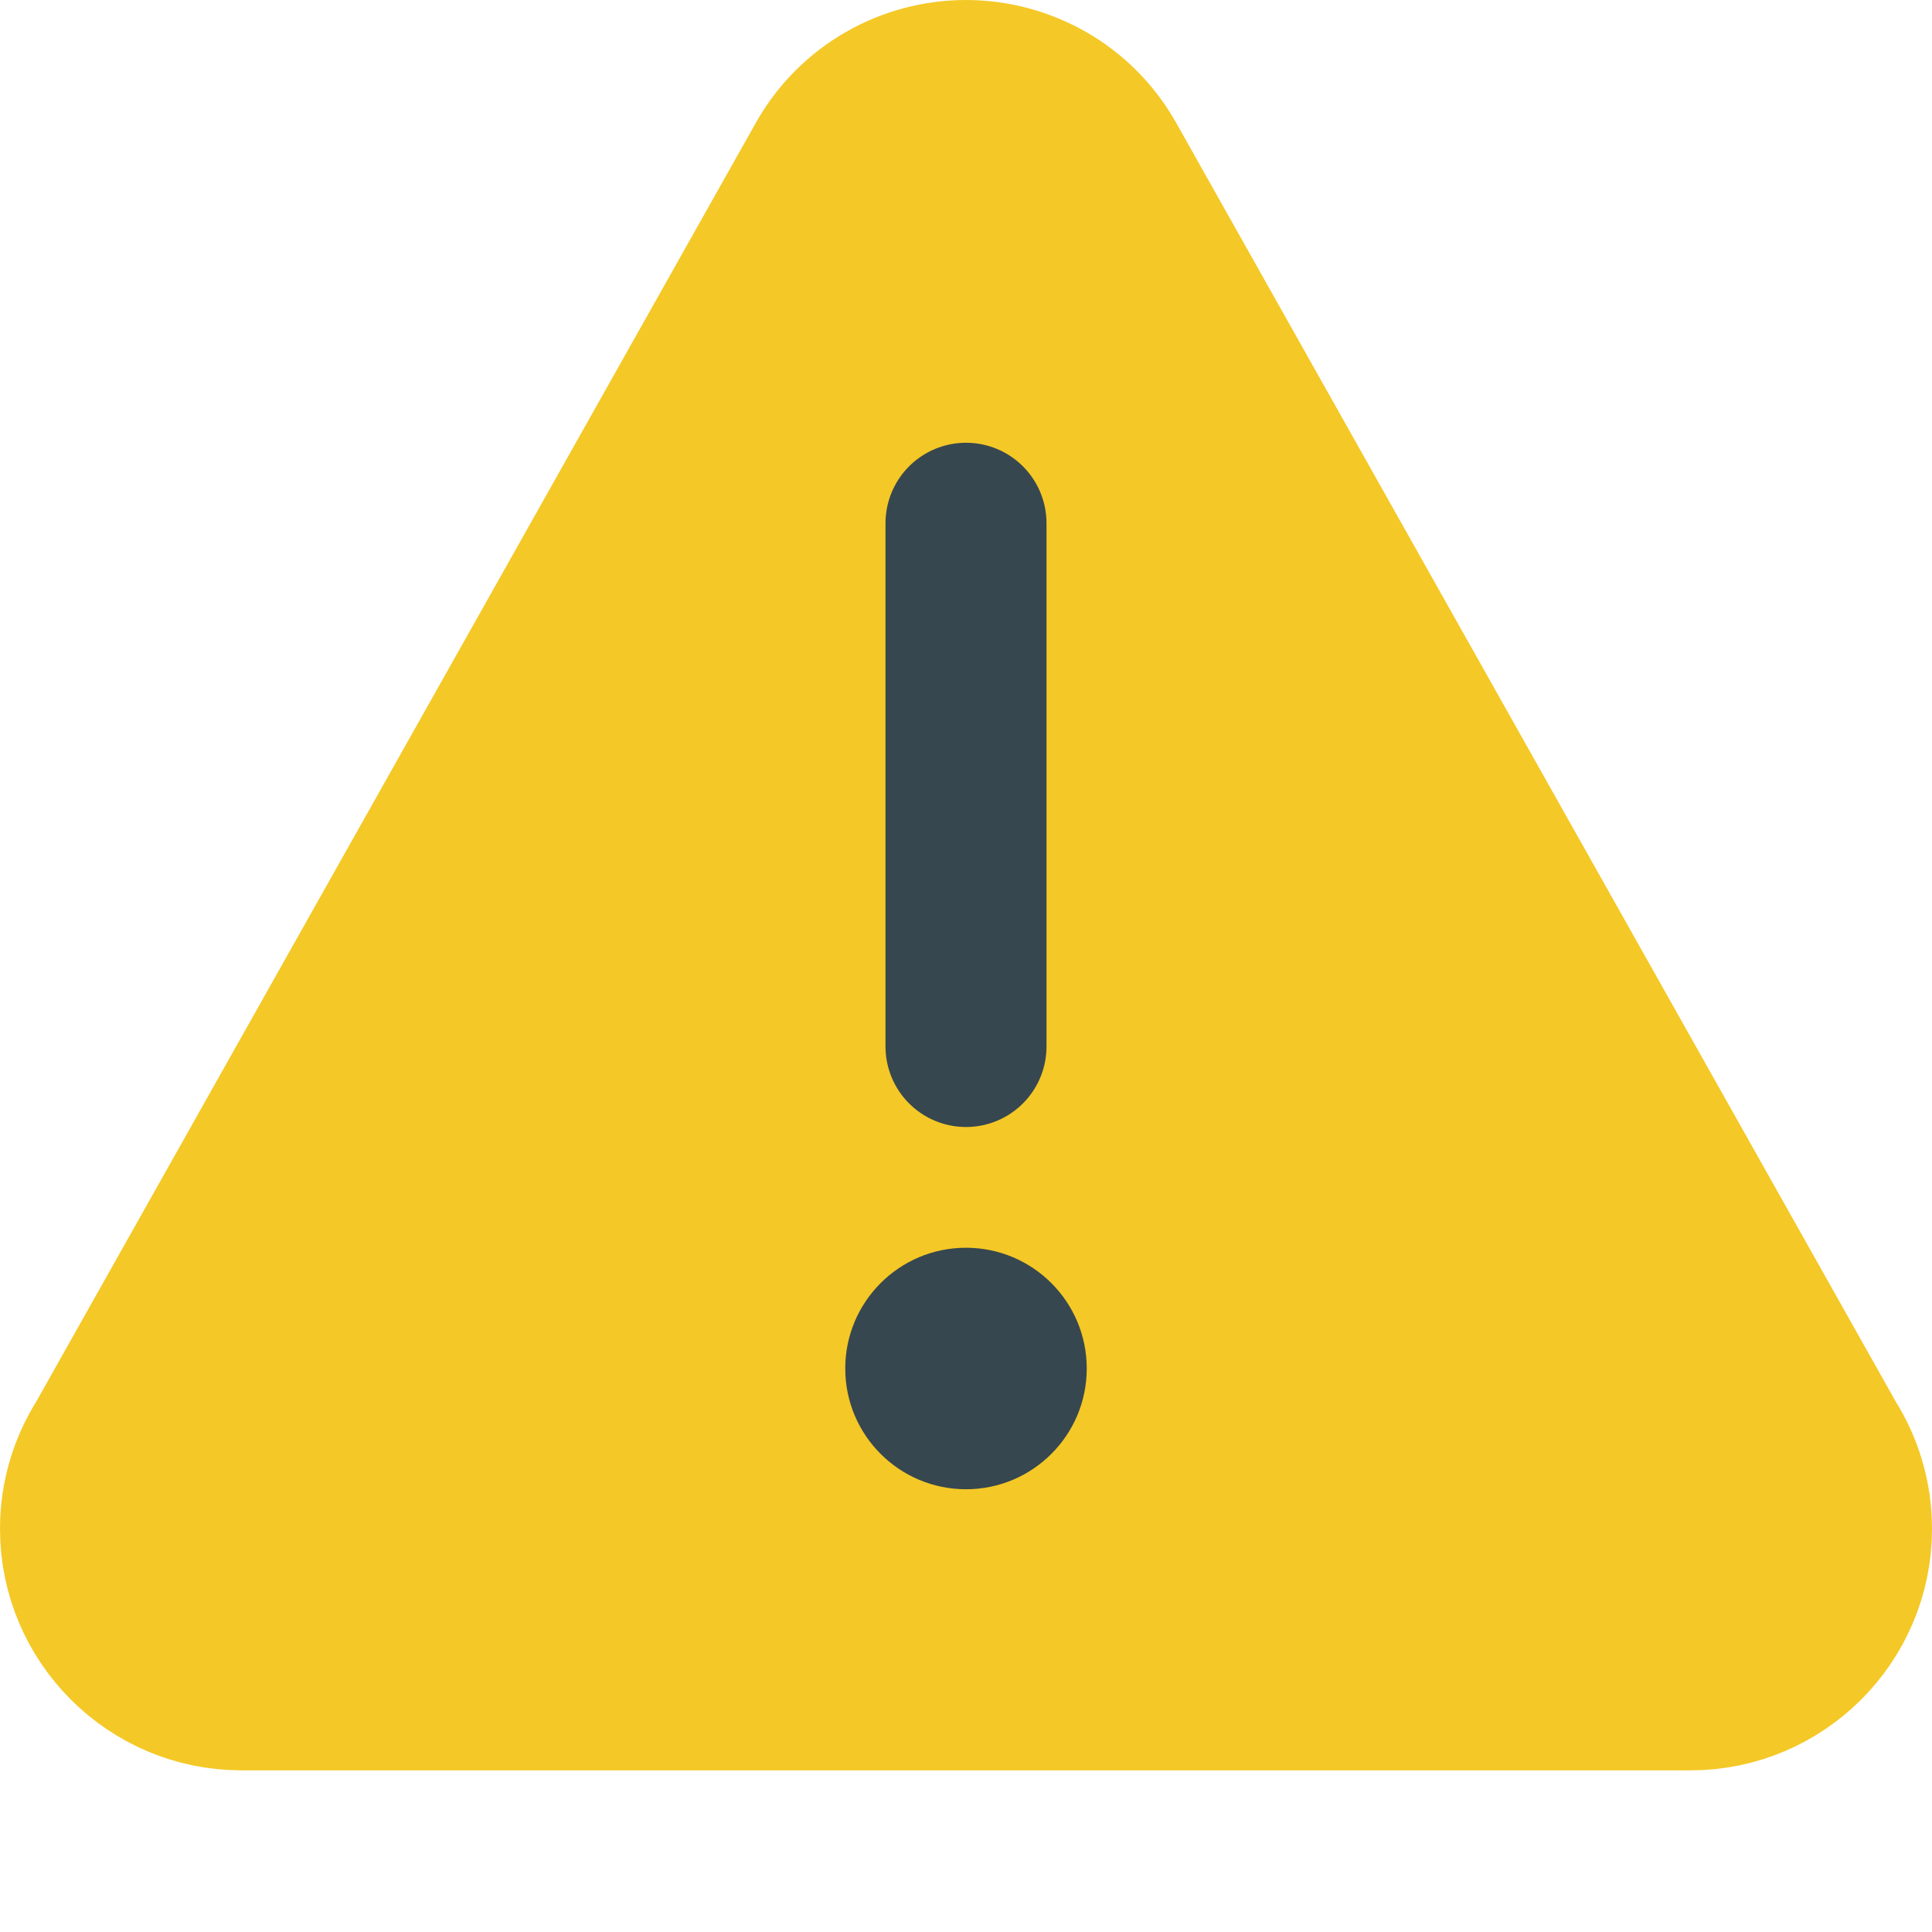
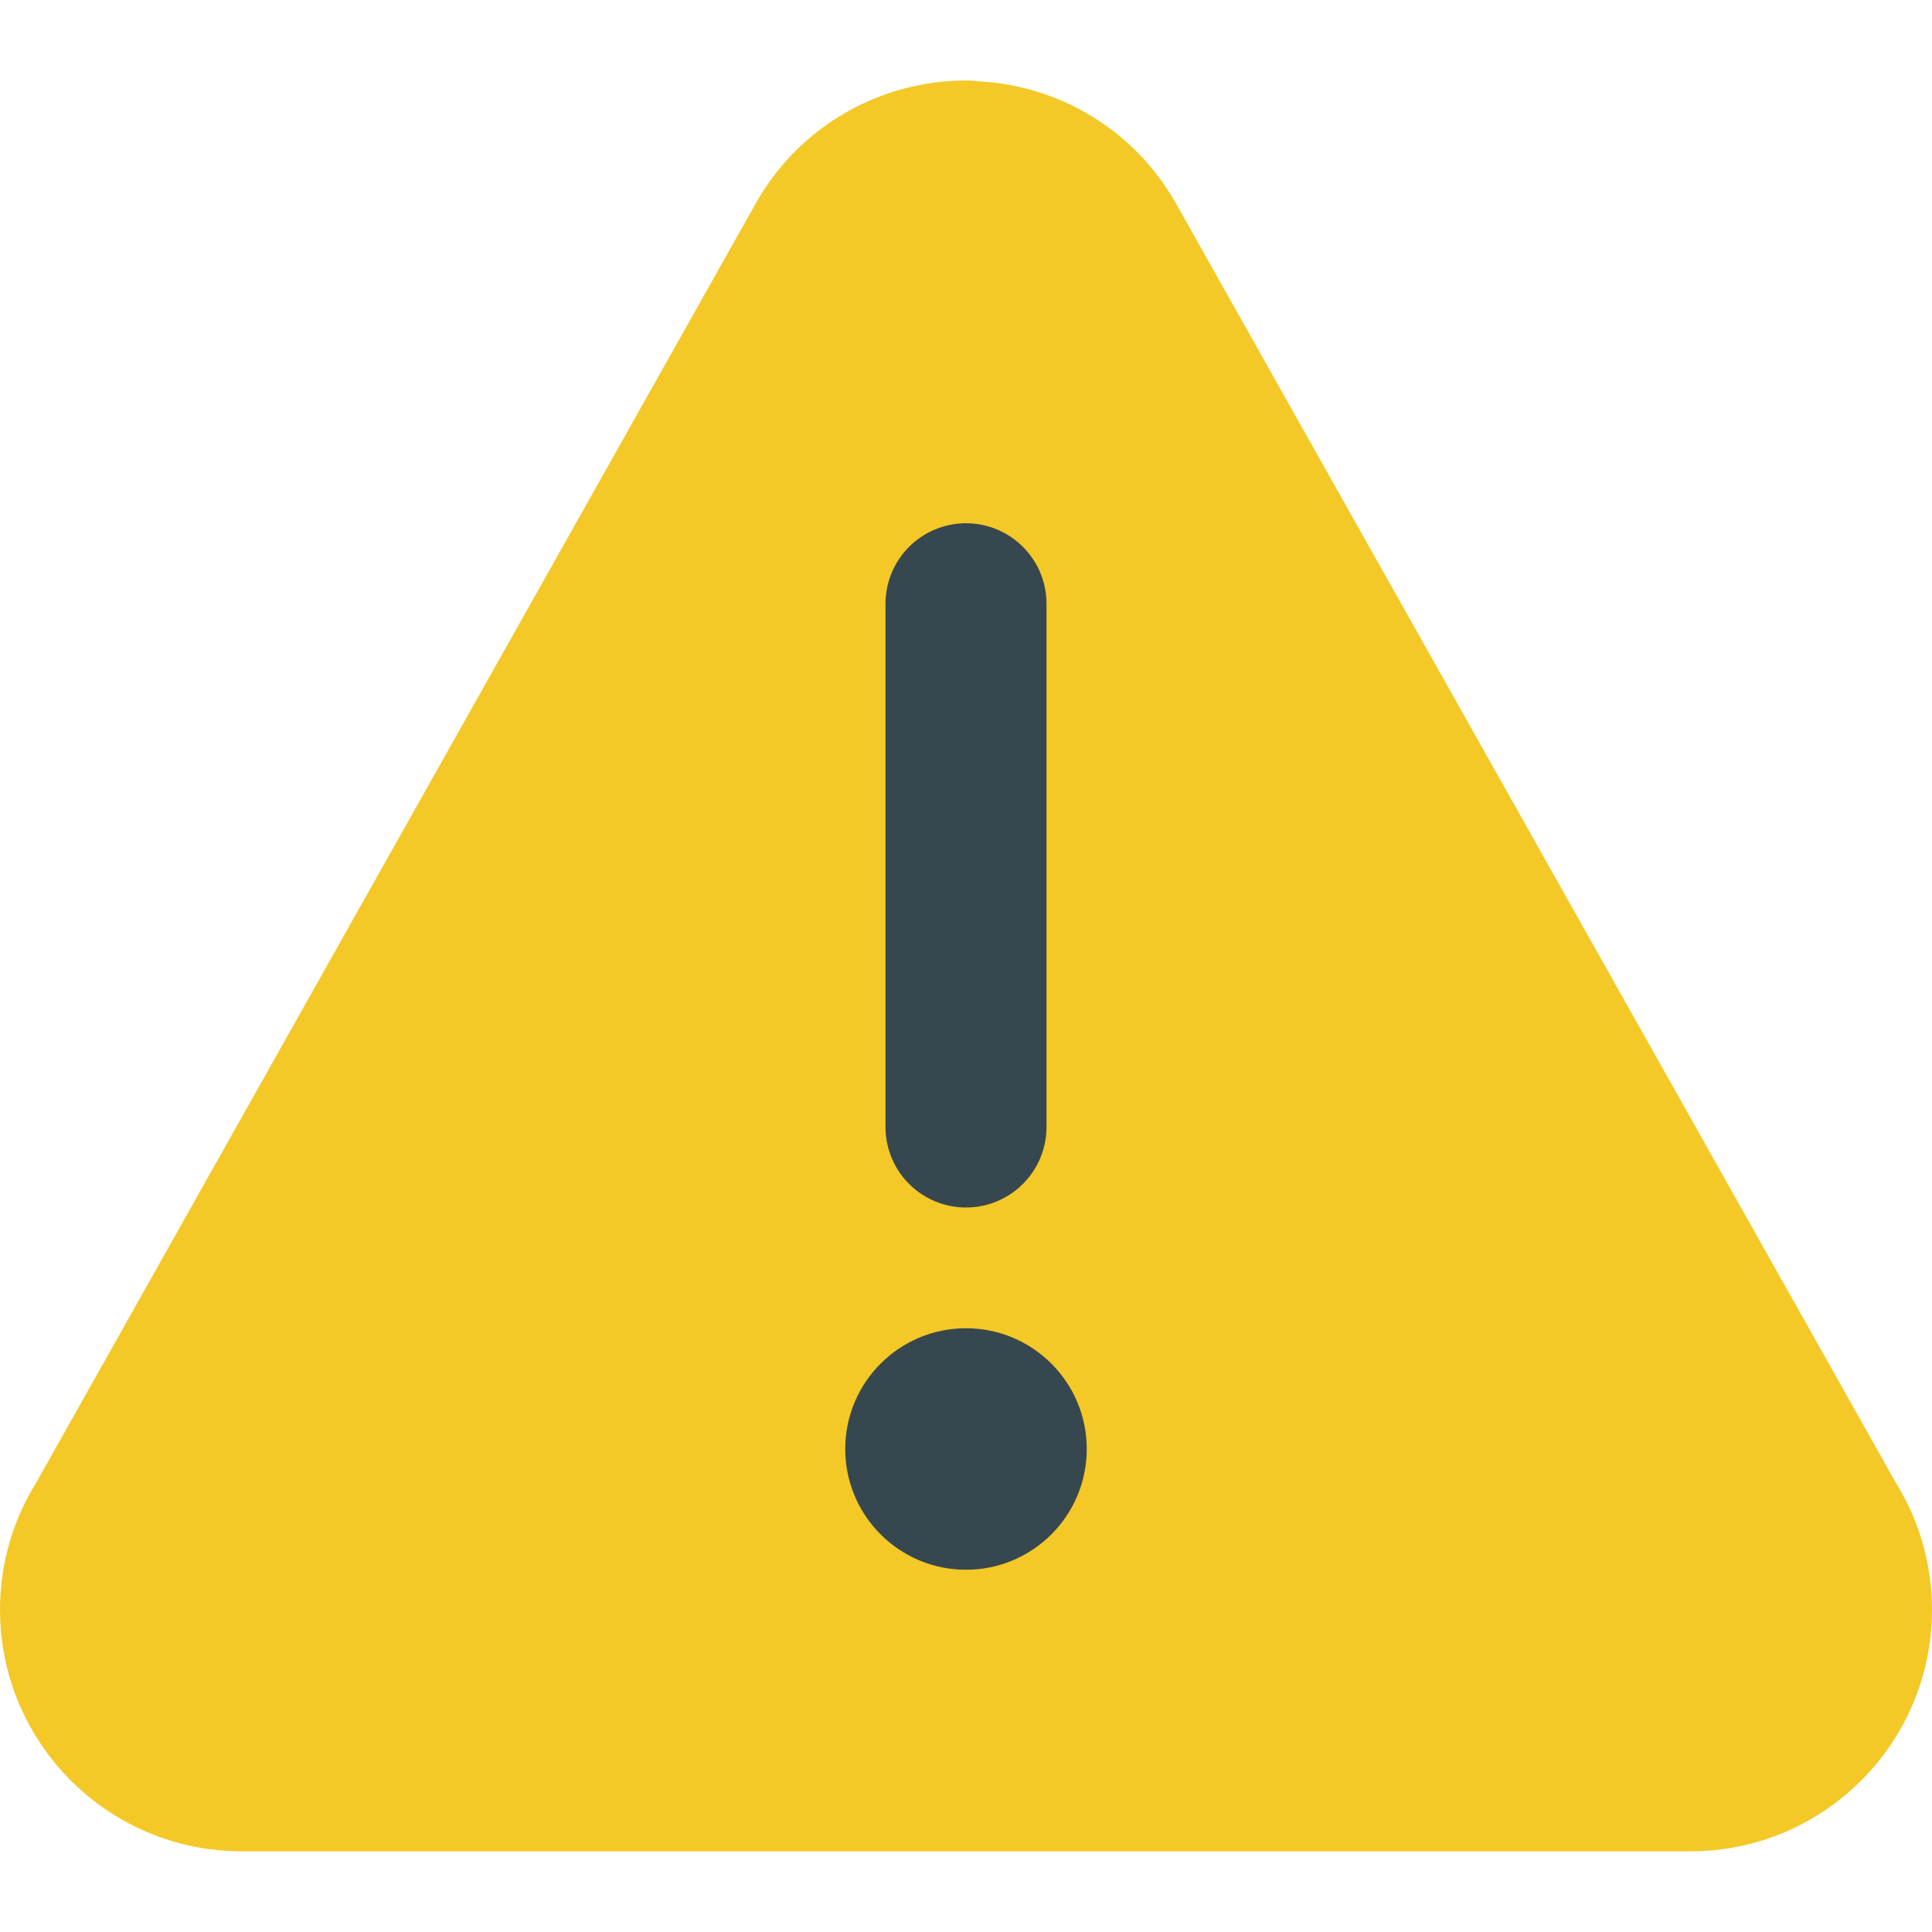
<svg xmlns="http://www.w3.org/2000/svg" viewBox="0 0 24 24" style="fill:none;fill-rule:evenodd;clip-rule:evenodd">
  <style type="text/css">
		.str {stroke-width:2;stroke-linecap:round;stroke-linejoin:round;}
		.str-drkgry {stroke:#37474F;}
		.str-yel {stroke:#F4C826;}
		.fil-drkgry {fill:#37474F;}
		.fil-yel {fill:#F4C826;}
	</style>
  <rect width="24" height="24" />
-   <path class="str str-yel fil-yel" d="M12 1c-0.698,0 -1.377,0.368 -1.742,1.021l-8.947 15.9c-0.197,0.31 -0.311,0.677 -0.311,1.071 0,1.1 0.895,2 2,2l18 0c1.1,0 2,-0.895 2,-2 0,-0.394 -0.114,-0.761 -0.311,-1.071l-8.947 -15.9c-0.365,-0.653 -1.044,-1.02 -1.742,-1.021l0 0z" />
-   <line class="str str-drkgry" x1="12" y1="6.5" x2="12" y2="13" />
-   <circle class="fil-drkgry" cx="12" cy="17" r="1.5" />
+   <path class="str str-yel fil-yel" d="M12 2c-0.698,0 -1.377,0.368 -1.742,1.02l-8.947 15.907c-0.197,0.31 -0.311,0.677 -0.311,1.071 0,1.1 0.895,2 2,2l18 0c1.1,0 2,-0.895 2,-2 0,-0.394 -0.114,-0.761 -0.311,-1.071l-8.947 -15.9c-0.365,-0.654 -1.044,-1.021 -1.742,-1.021l0 0 0 -0.006z" />
+   <line class="str str-drkgry" x1="12" y1="7.5" x2="12" y2="14" />
+   <circle class="fil-drkgry" cx="12" cy="18" r="1.5" />
</svg>
